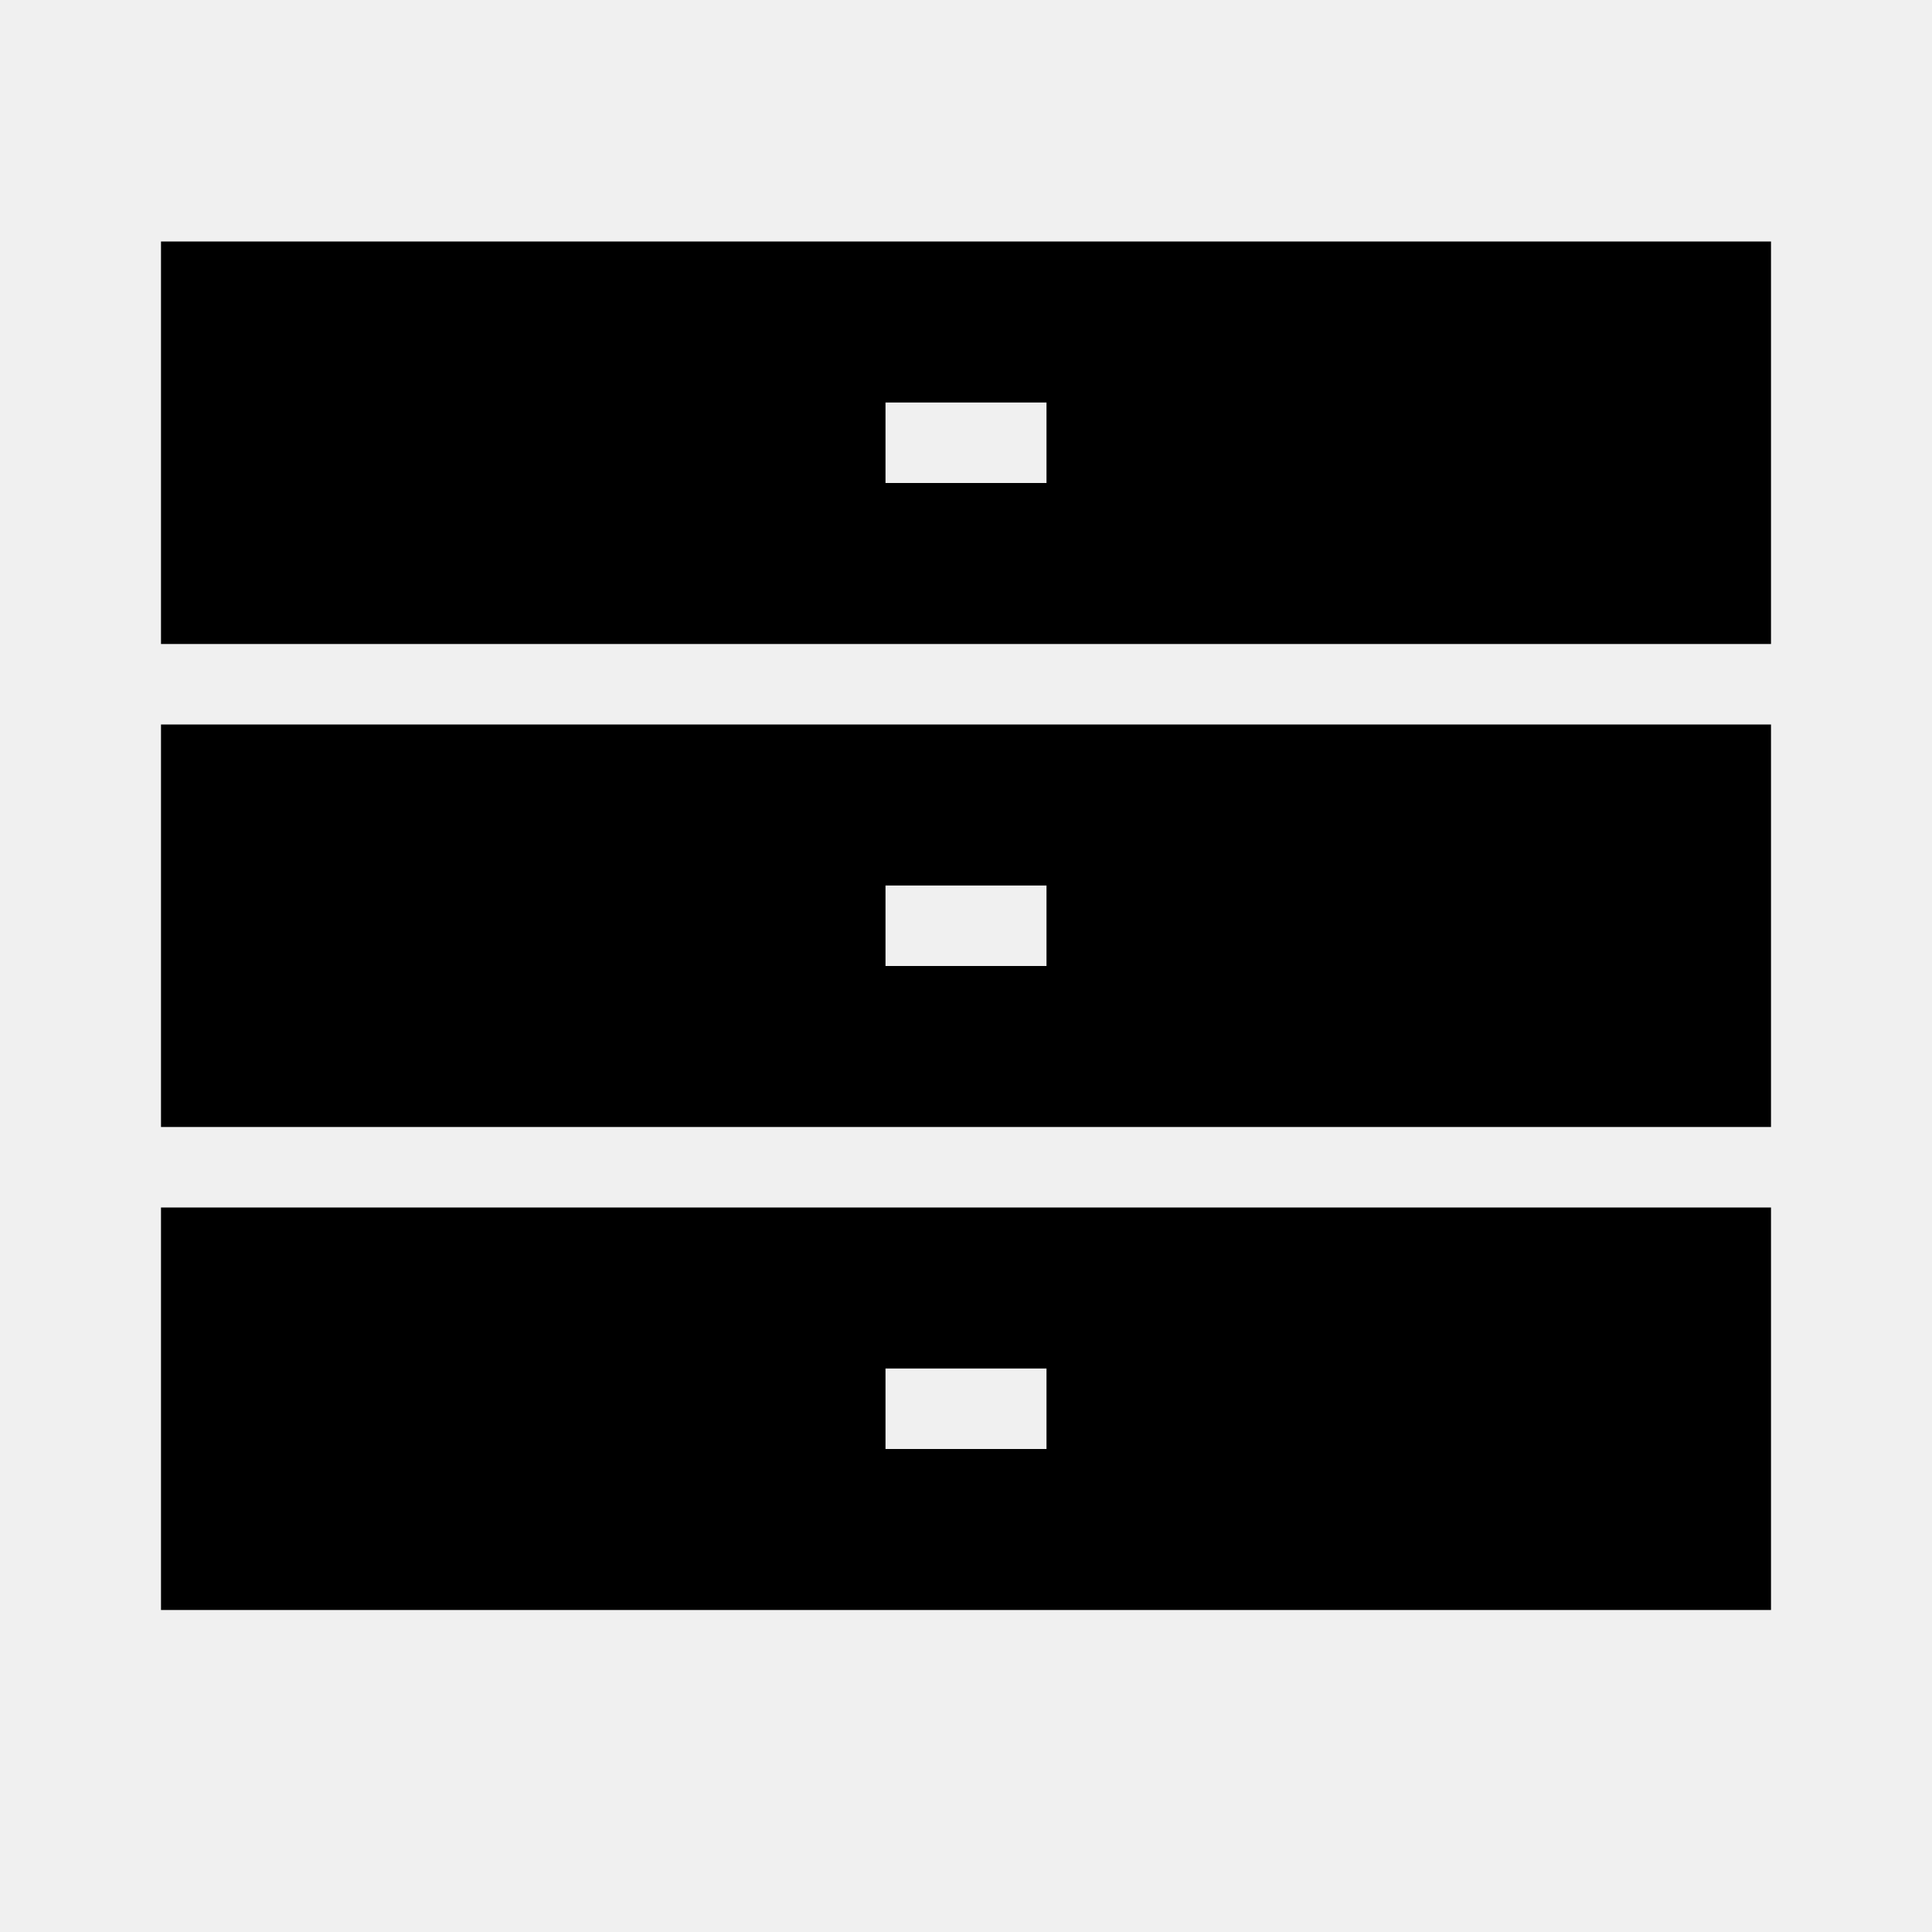
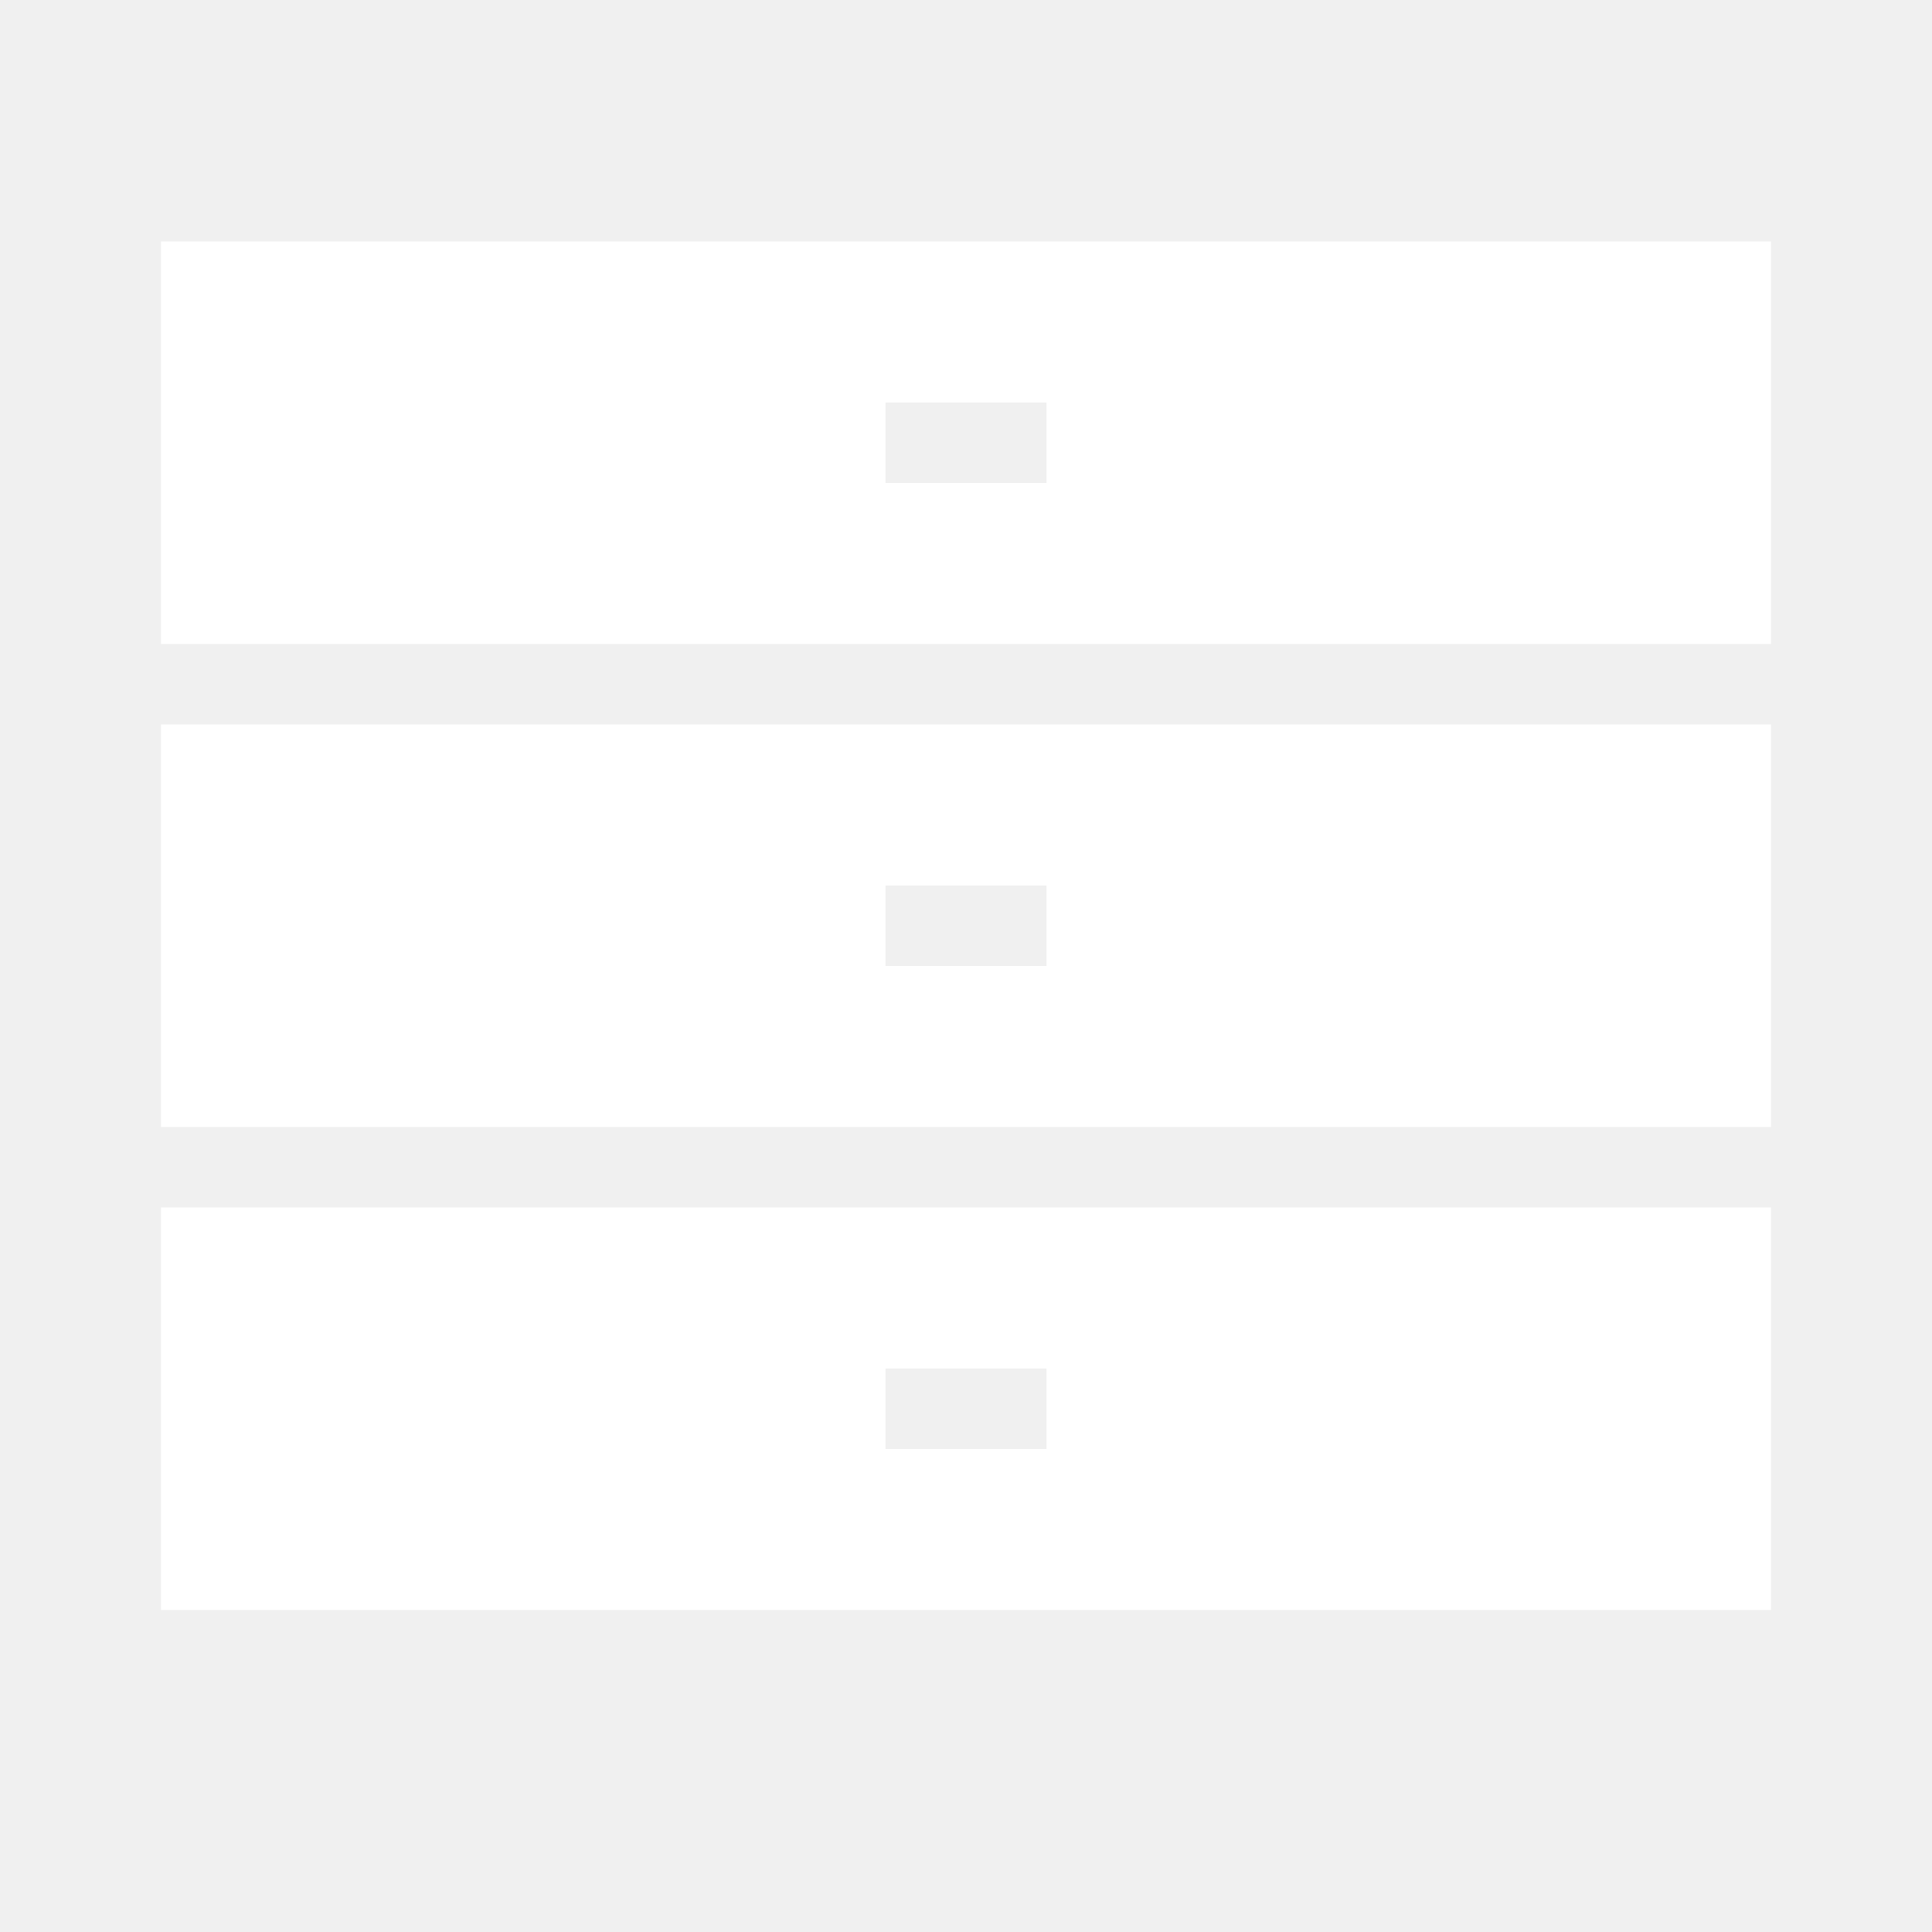
<svg xmlns="http://www.w3.org/2000/svg" width="24" height="24" viewBox="0 0 24 24">
-   <path d="M 2,20 H 22 V 15 H 2 Z m 9,-3 h 2 v 1 H 11 Z M 2,3 V 8 H 22 V 3 Z M 13,6 H 11 V 5 h 2 z M 2,14 H 22 V 9 H 2 Z m 9,-3 h 2 v 1 h -2 z" />
+   <path fill="#ffffff" d="M 2,20 H 22 V 15 H 2 Z m 9,-3 h 2 v 1 H 11 Z M 2,3 V 8 H 22 V 3 Z M 13,6 H 11 V 5 h 2 z M 2,14 H 22 V 9 H 2 Z m 9,-3 h 2 v 1 h -2 z" />
</svg>
